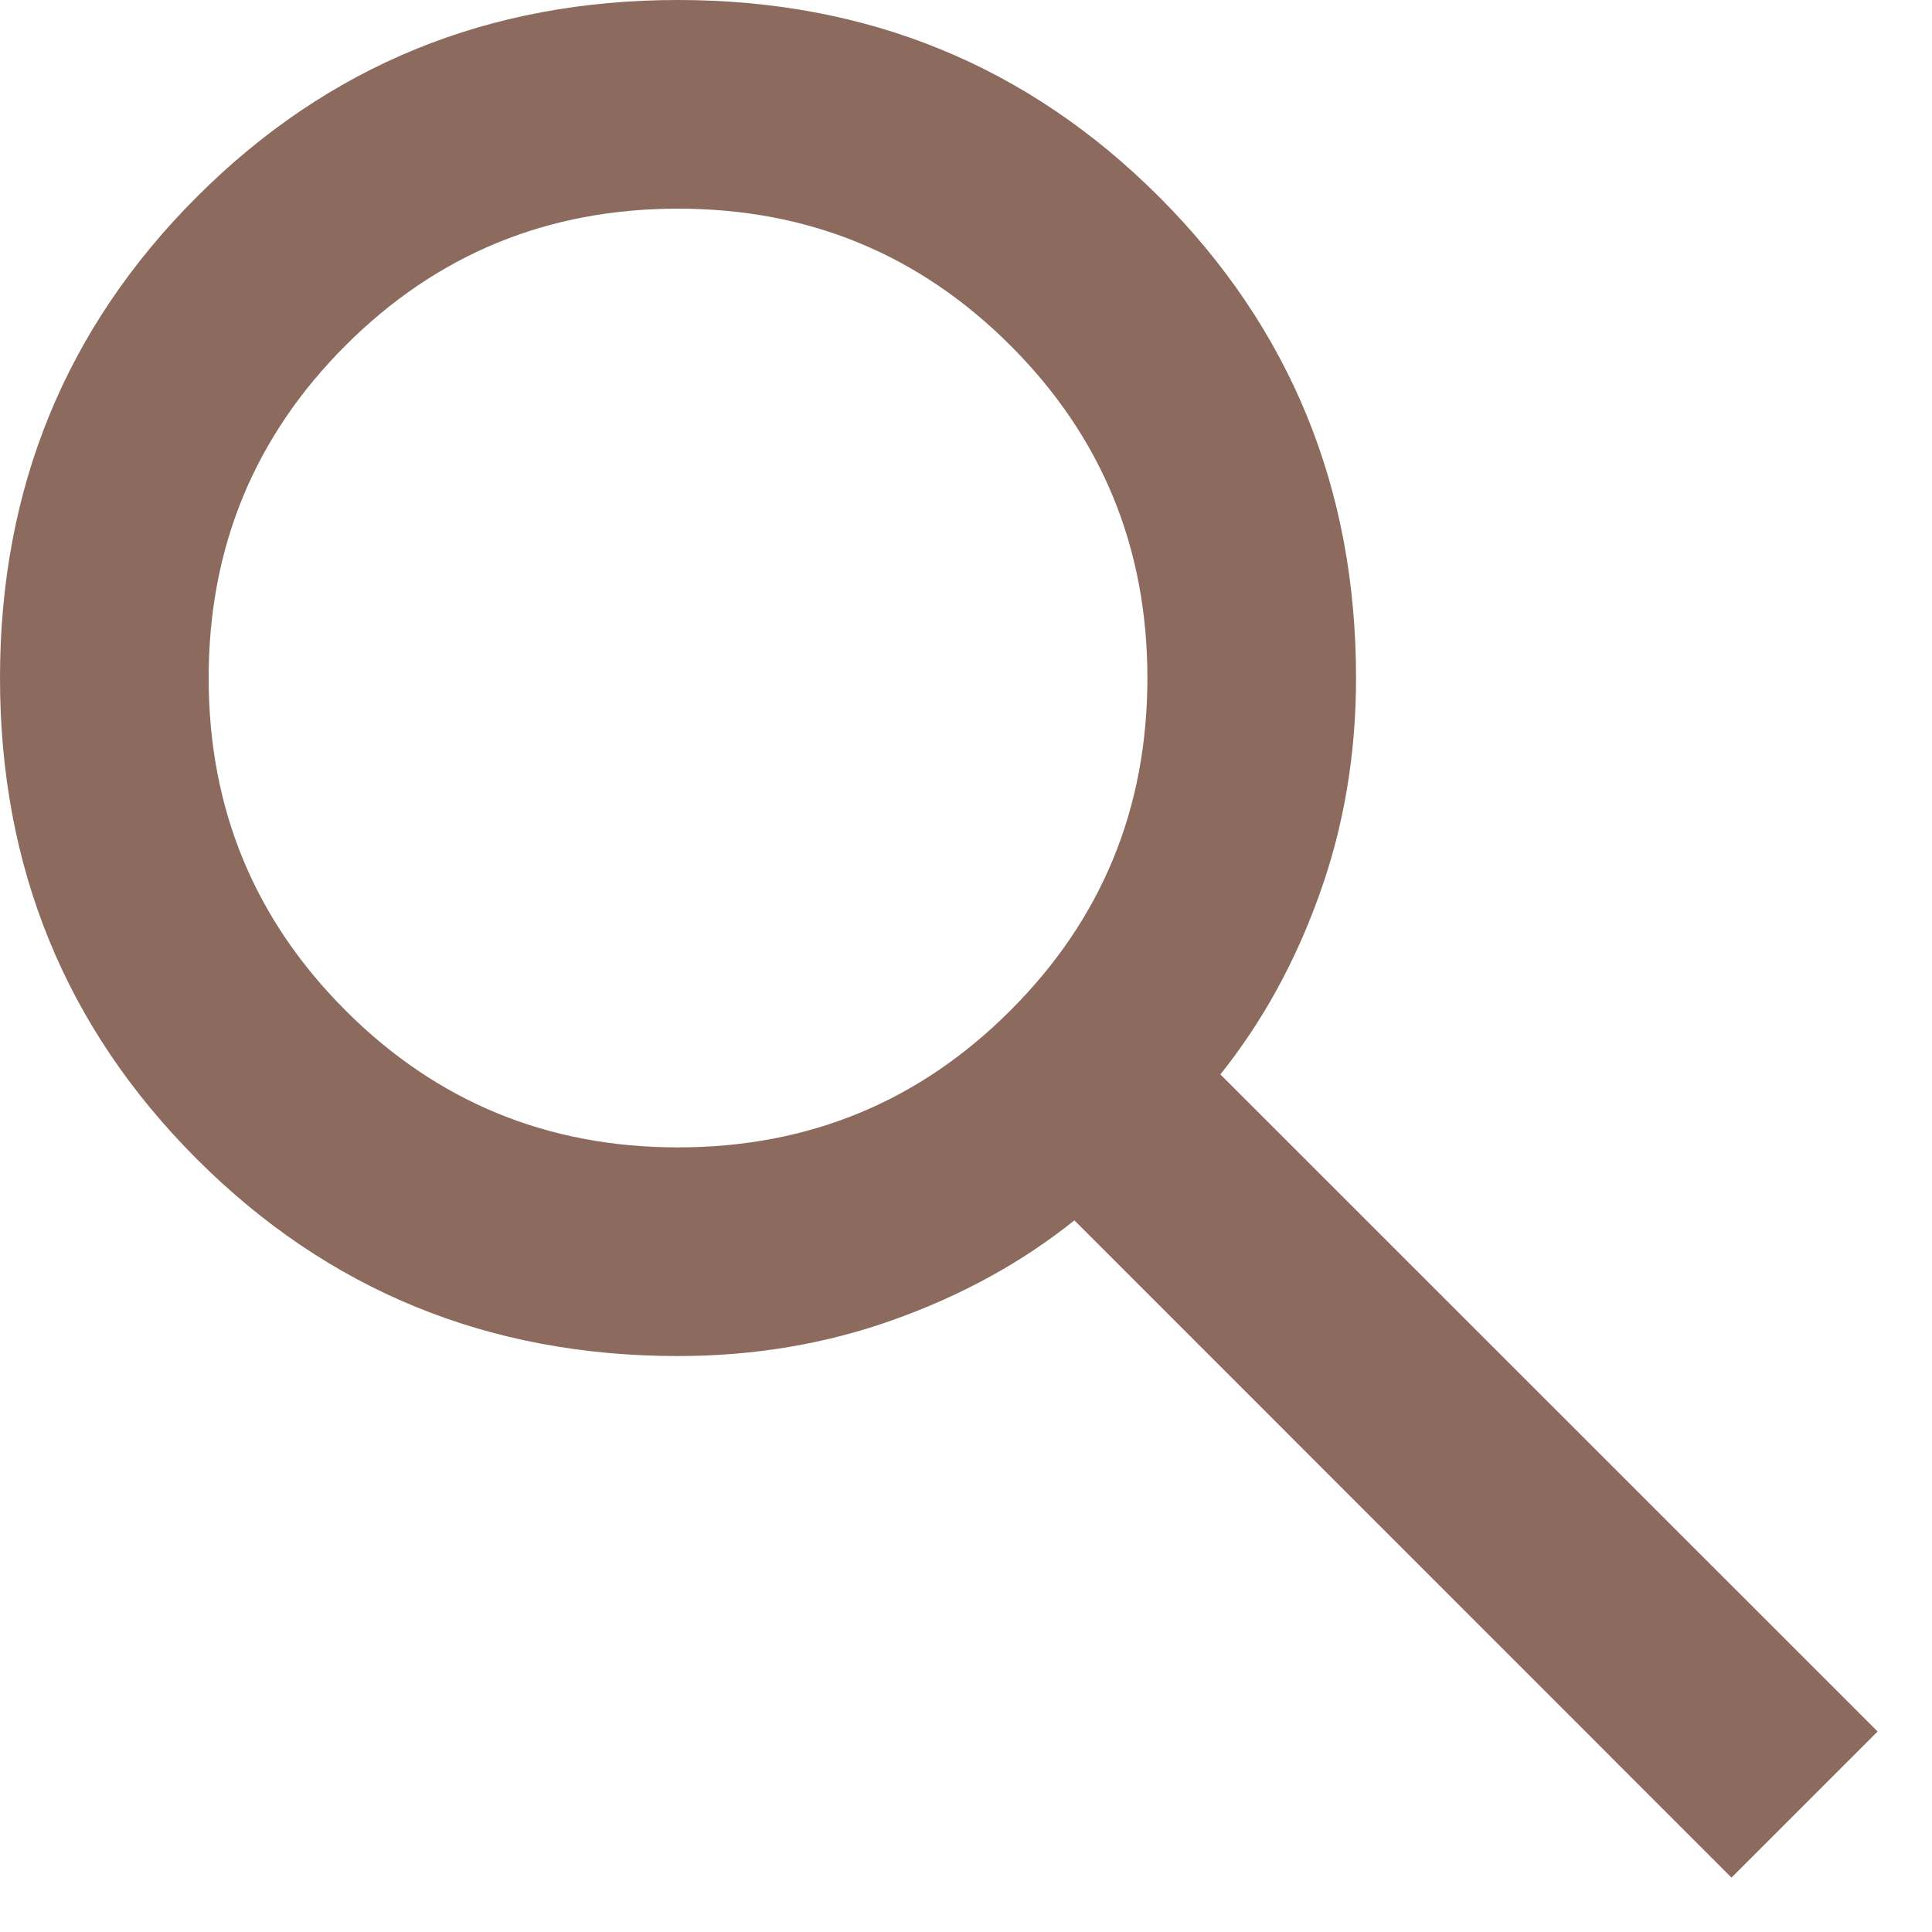
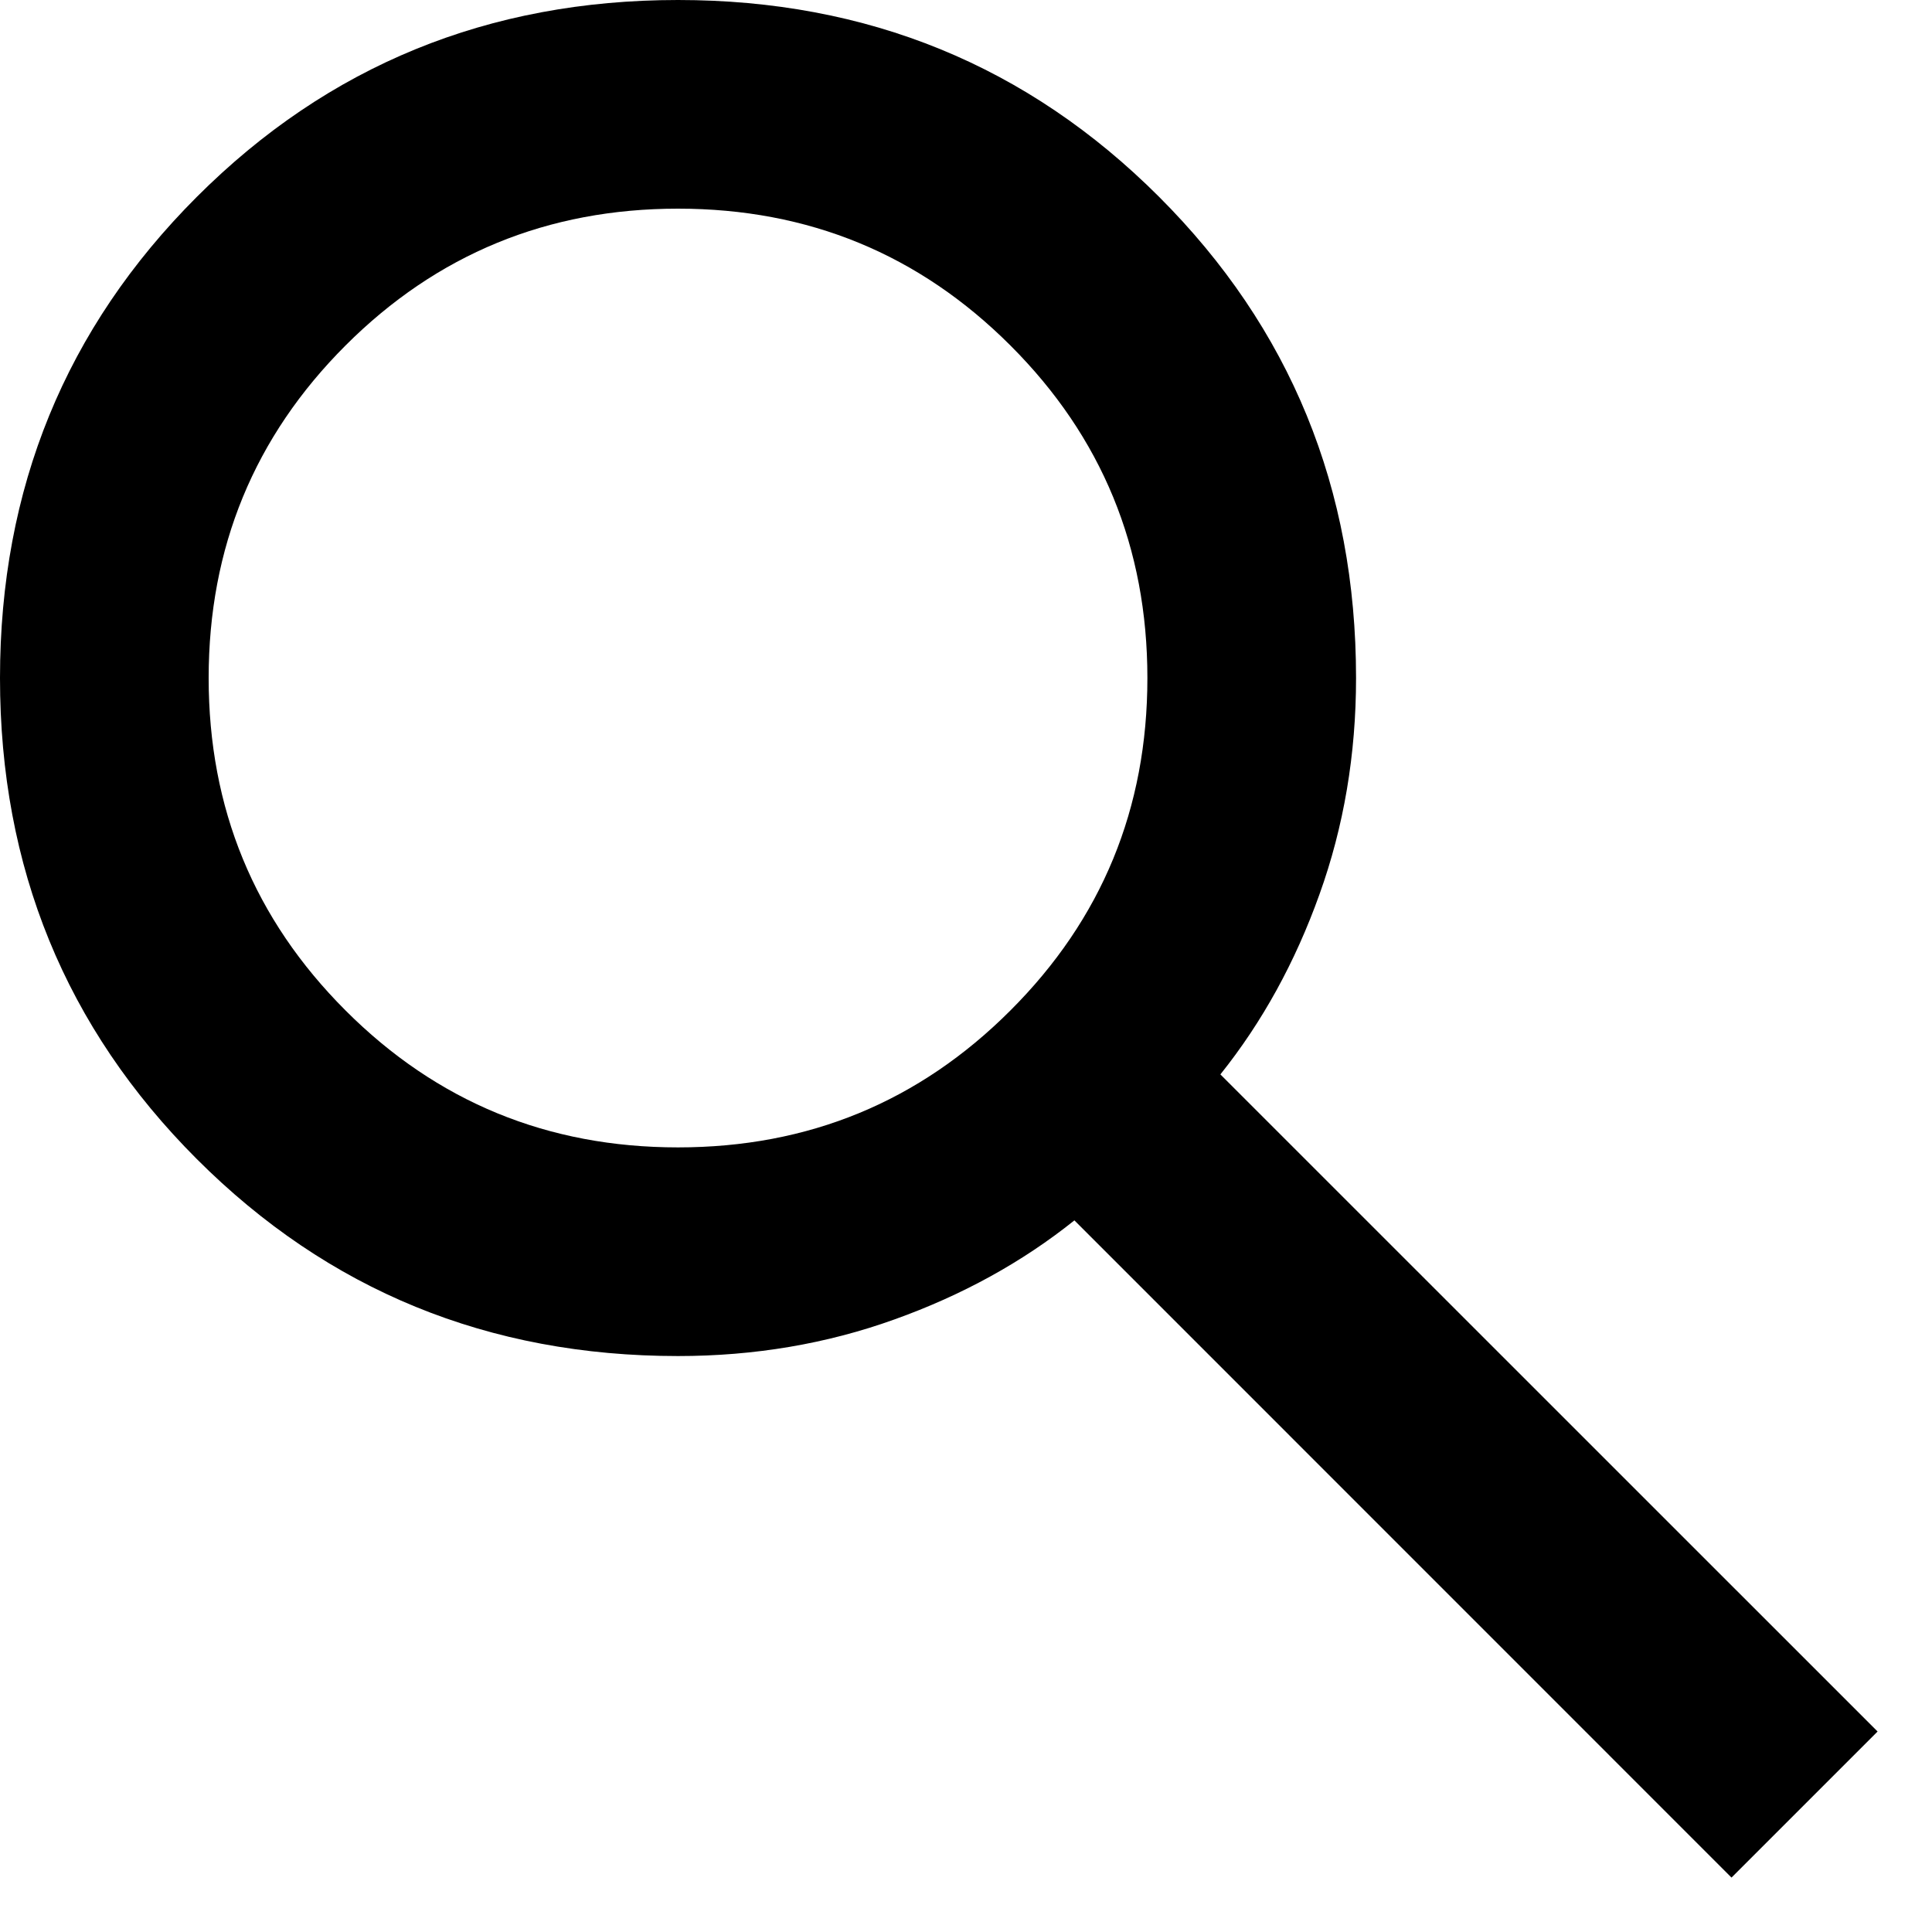
<svg xmlns="http://www.w3.org/2000/svg" width="18" height="18" viewBox="0 0 18 18" fill="none">
-   <path d="M16.132 17.493L10.01 11.37C9.524 11.759 8.965 12.067 8.333 12.293C7.702 12.52 7.029 12.634 6.317 12.634C4.551 12.634 3.057 12.022 1.834 10.799C0.611 9.576 0 8.082 0 6.317C0 4.551 0.611 3.057 1.834 1.834C3.057 0.611 4.551 7.62939e-06 6.317 7.62939e-06C8.082 7.62939e-06 9.576 0.611 10.799 1.834C12.022 3.057 12.634 4.551 12.634 6.317C12.634 7.029 12.52 7.702 12.293 8.333C12.067 8.965 11.759 9.524 11.37 10.01L17.493 16.132L16.132 17.493ZM6.317 10.69C7.532 10.69 8.564 10.265 9.414 9.414C10.265 8.564 10.69 7.532 10.69 6.317C10.69 5.102 10.265 4.069 9.414 3.219C8.564 2.369 7.532 1.944 6.317 1.944C5.102 1.944 4.069 2.369 3.219 3.219C2.369 4.069 1.944 5.102 1.944 6.317C1.944 7.532 2.369 8.564 3.219 9.414C4.069 10.265 5.102 10.69 6.317 10.69Z" fill="#8D6A5E" />
+   <path d="M16.132 17.493L10.01 11.37C9.524 11.759 8.965 12.067 8.333 12.293C7.702 12.52 7.029 12.634 6.317 12.634C4.551 12.634 3.057 12.022 1.834 10.799C0.611 9.576 0 8.082 0 6.317C0 4.551 0.611 3.057 1.834 1.834C3.057 0.611 4.551 7.62939e-06 6.317 7.62939e-06C8.082 7.62939e-06 9.576 0.611 10.799 1.834C12.022 3.057 12.634 4.551 12.634 6.317C12.634 7.029 12.52 7.702 12.293 8.333C12.067 8.965 11.759 9.524 11.37 10.01L17.493 16.132L16.132 17.493ZM6.317 10.69C7.532 10.69 8.564 10.265 9.414 9.414C10.265 8.564 10.69 7.532 10.69 6.317C10.69 5.102 10.265 4.069 9.414 3.219C8.564 2.369 7.532 1.944 6.317 1.944C5.102 1.944 4.069 2.369 3.219 3.219C2.369 4.069 1.944 5.102 1.944 6.317C1.944 7.532 2.369 8.564 3.219 9.414C4.069 10.265 5.102 10.69 6.317 10.69Z" fill="currentColor" />
</svg>
